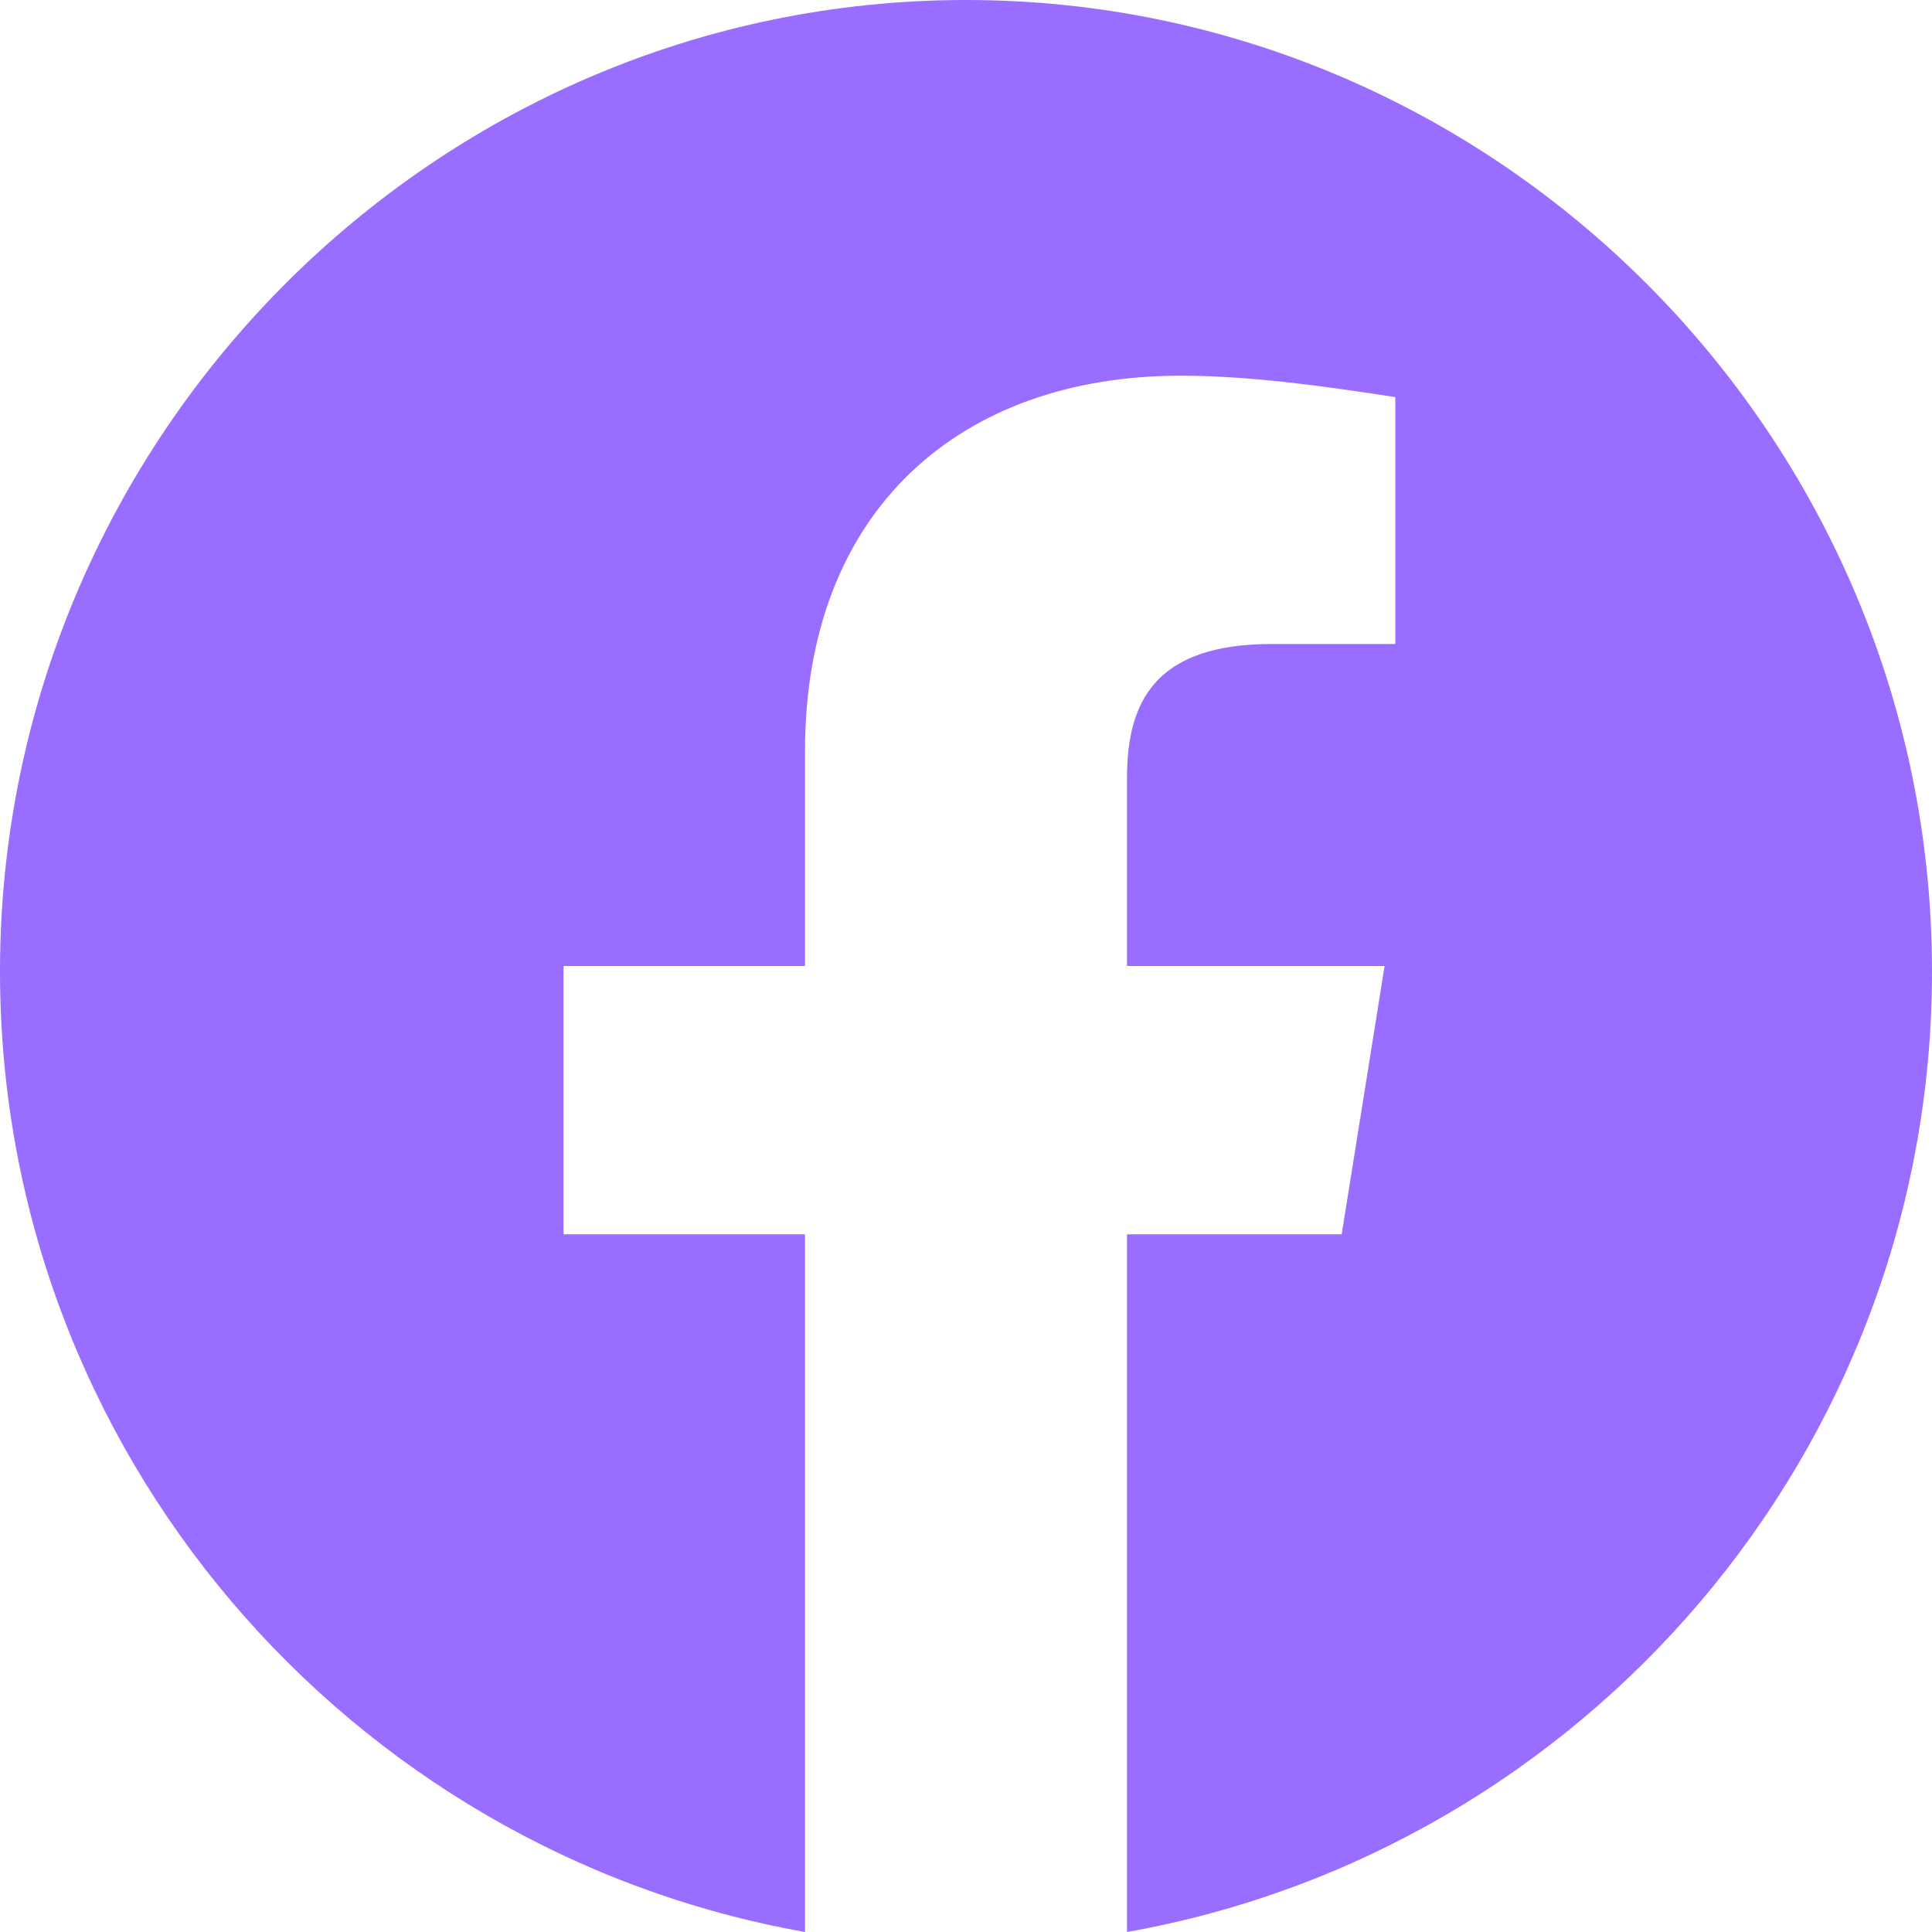
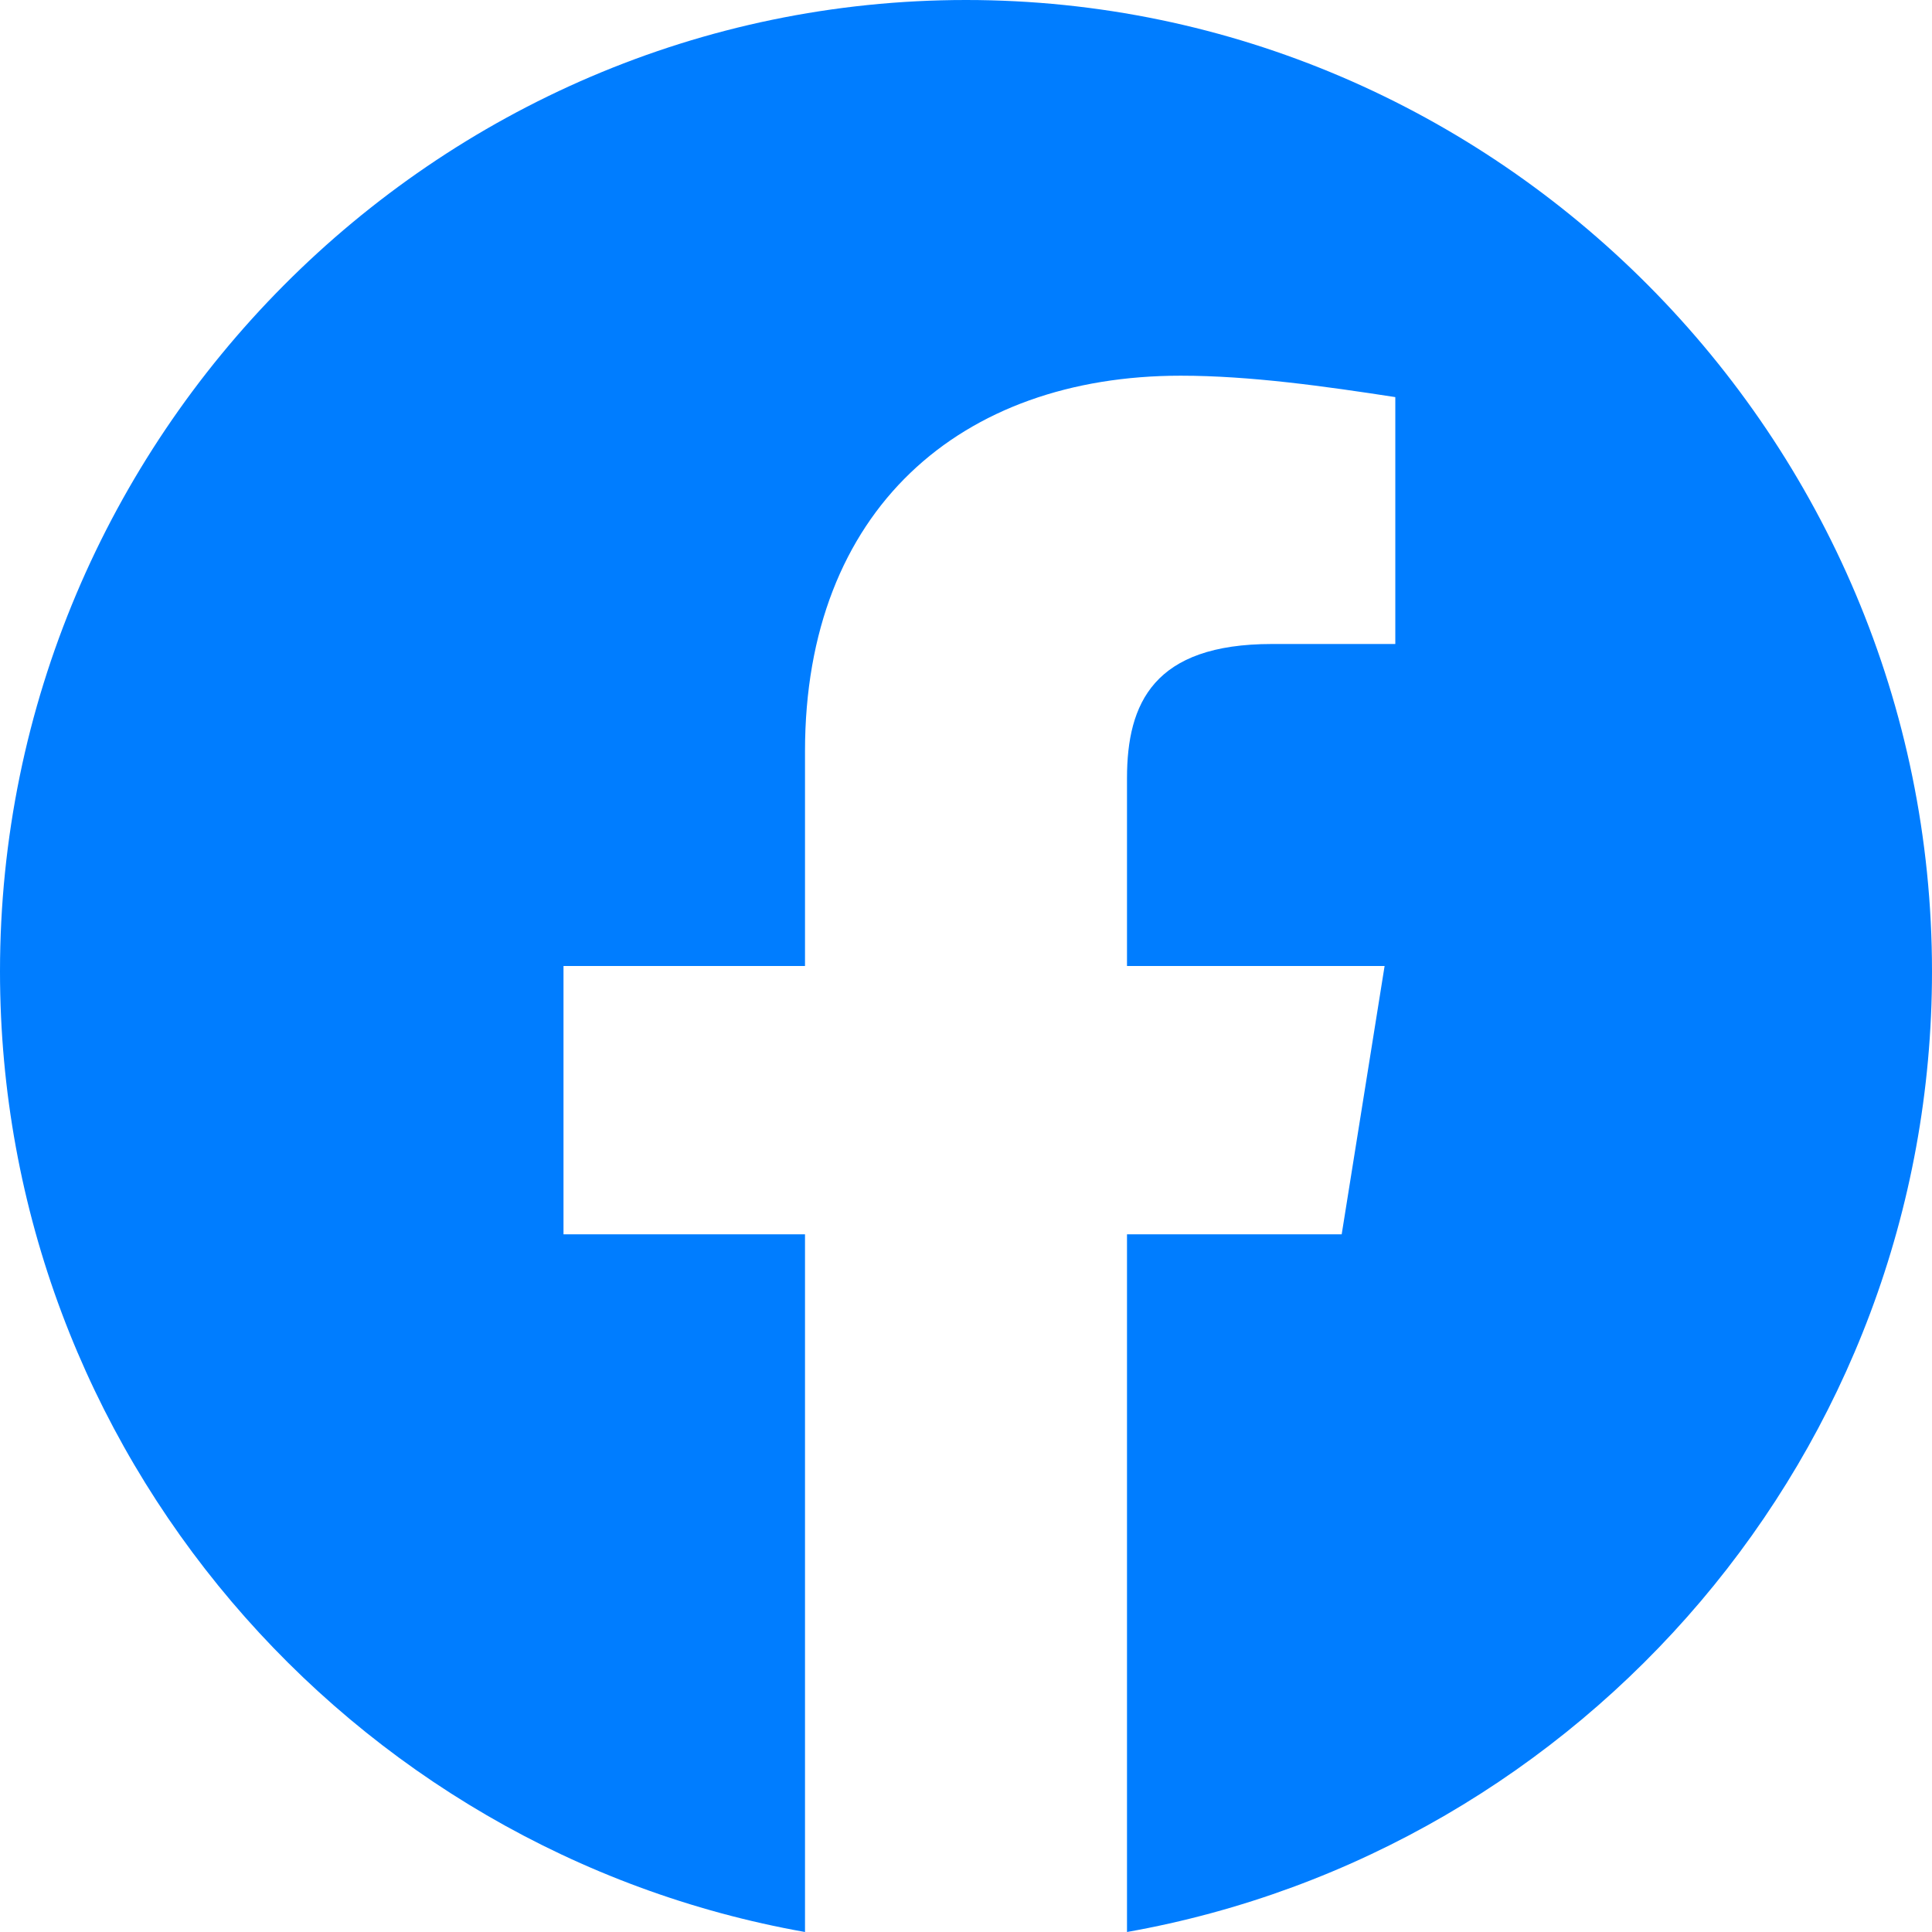
<svg xmlns="http://www.w3.org/2000/svg" width="24" height="24" viewBox="0 0 24 24" fill="none">
-   <path fill-rule="evenodd" clip-rule="evenodd" d="M0 12.067C0 18.033 4.333 22.994 10 24V15.333H7V12H10V9.333C10 6.333 11.933 4.667 14.667 4.667C15.533 4.667 16.467 4.8 17.333 4.933V8H15.8C14.333 8 14 8.733 14 9.667V12H17.2L16.667 15.333H14V24C19.667 22.994 24 18.034 24 12.067C24 5.43 18.6 0 12 0C5.4 0 0 5.43 0 12.067Z" fill="#996DFF" />
+   <path fill-rule="evenodd" clip-rule="evenodd" d="M0 12.067C0 18.033 4.333 22.994 10 24V15.333H7V12H10V9.333C10 6.333 11.933 4.667 14.667 4.667C15.533 4.667 16.467 4.8 17.333 4.933V8H15.8C14.333 8 14 8.733 14 9.667V12H17.2L16.667 15.333H14V24C19.667 22.994 24 18.034 24 12.067C24 5.43 18.6 0 12 0C5.4 0 0 5.43 0 12.067Z" fill="#007DFF" />
</svg>
